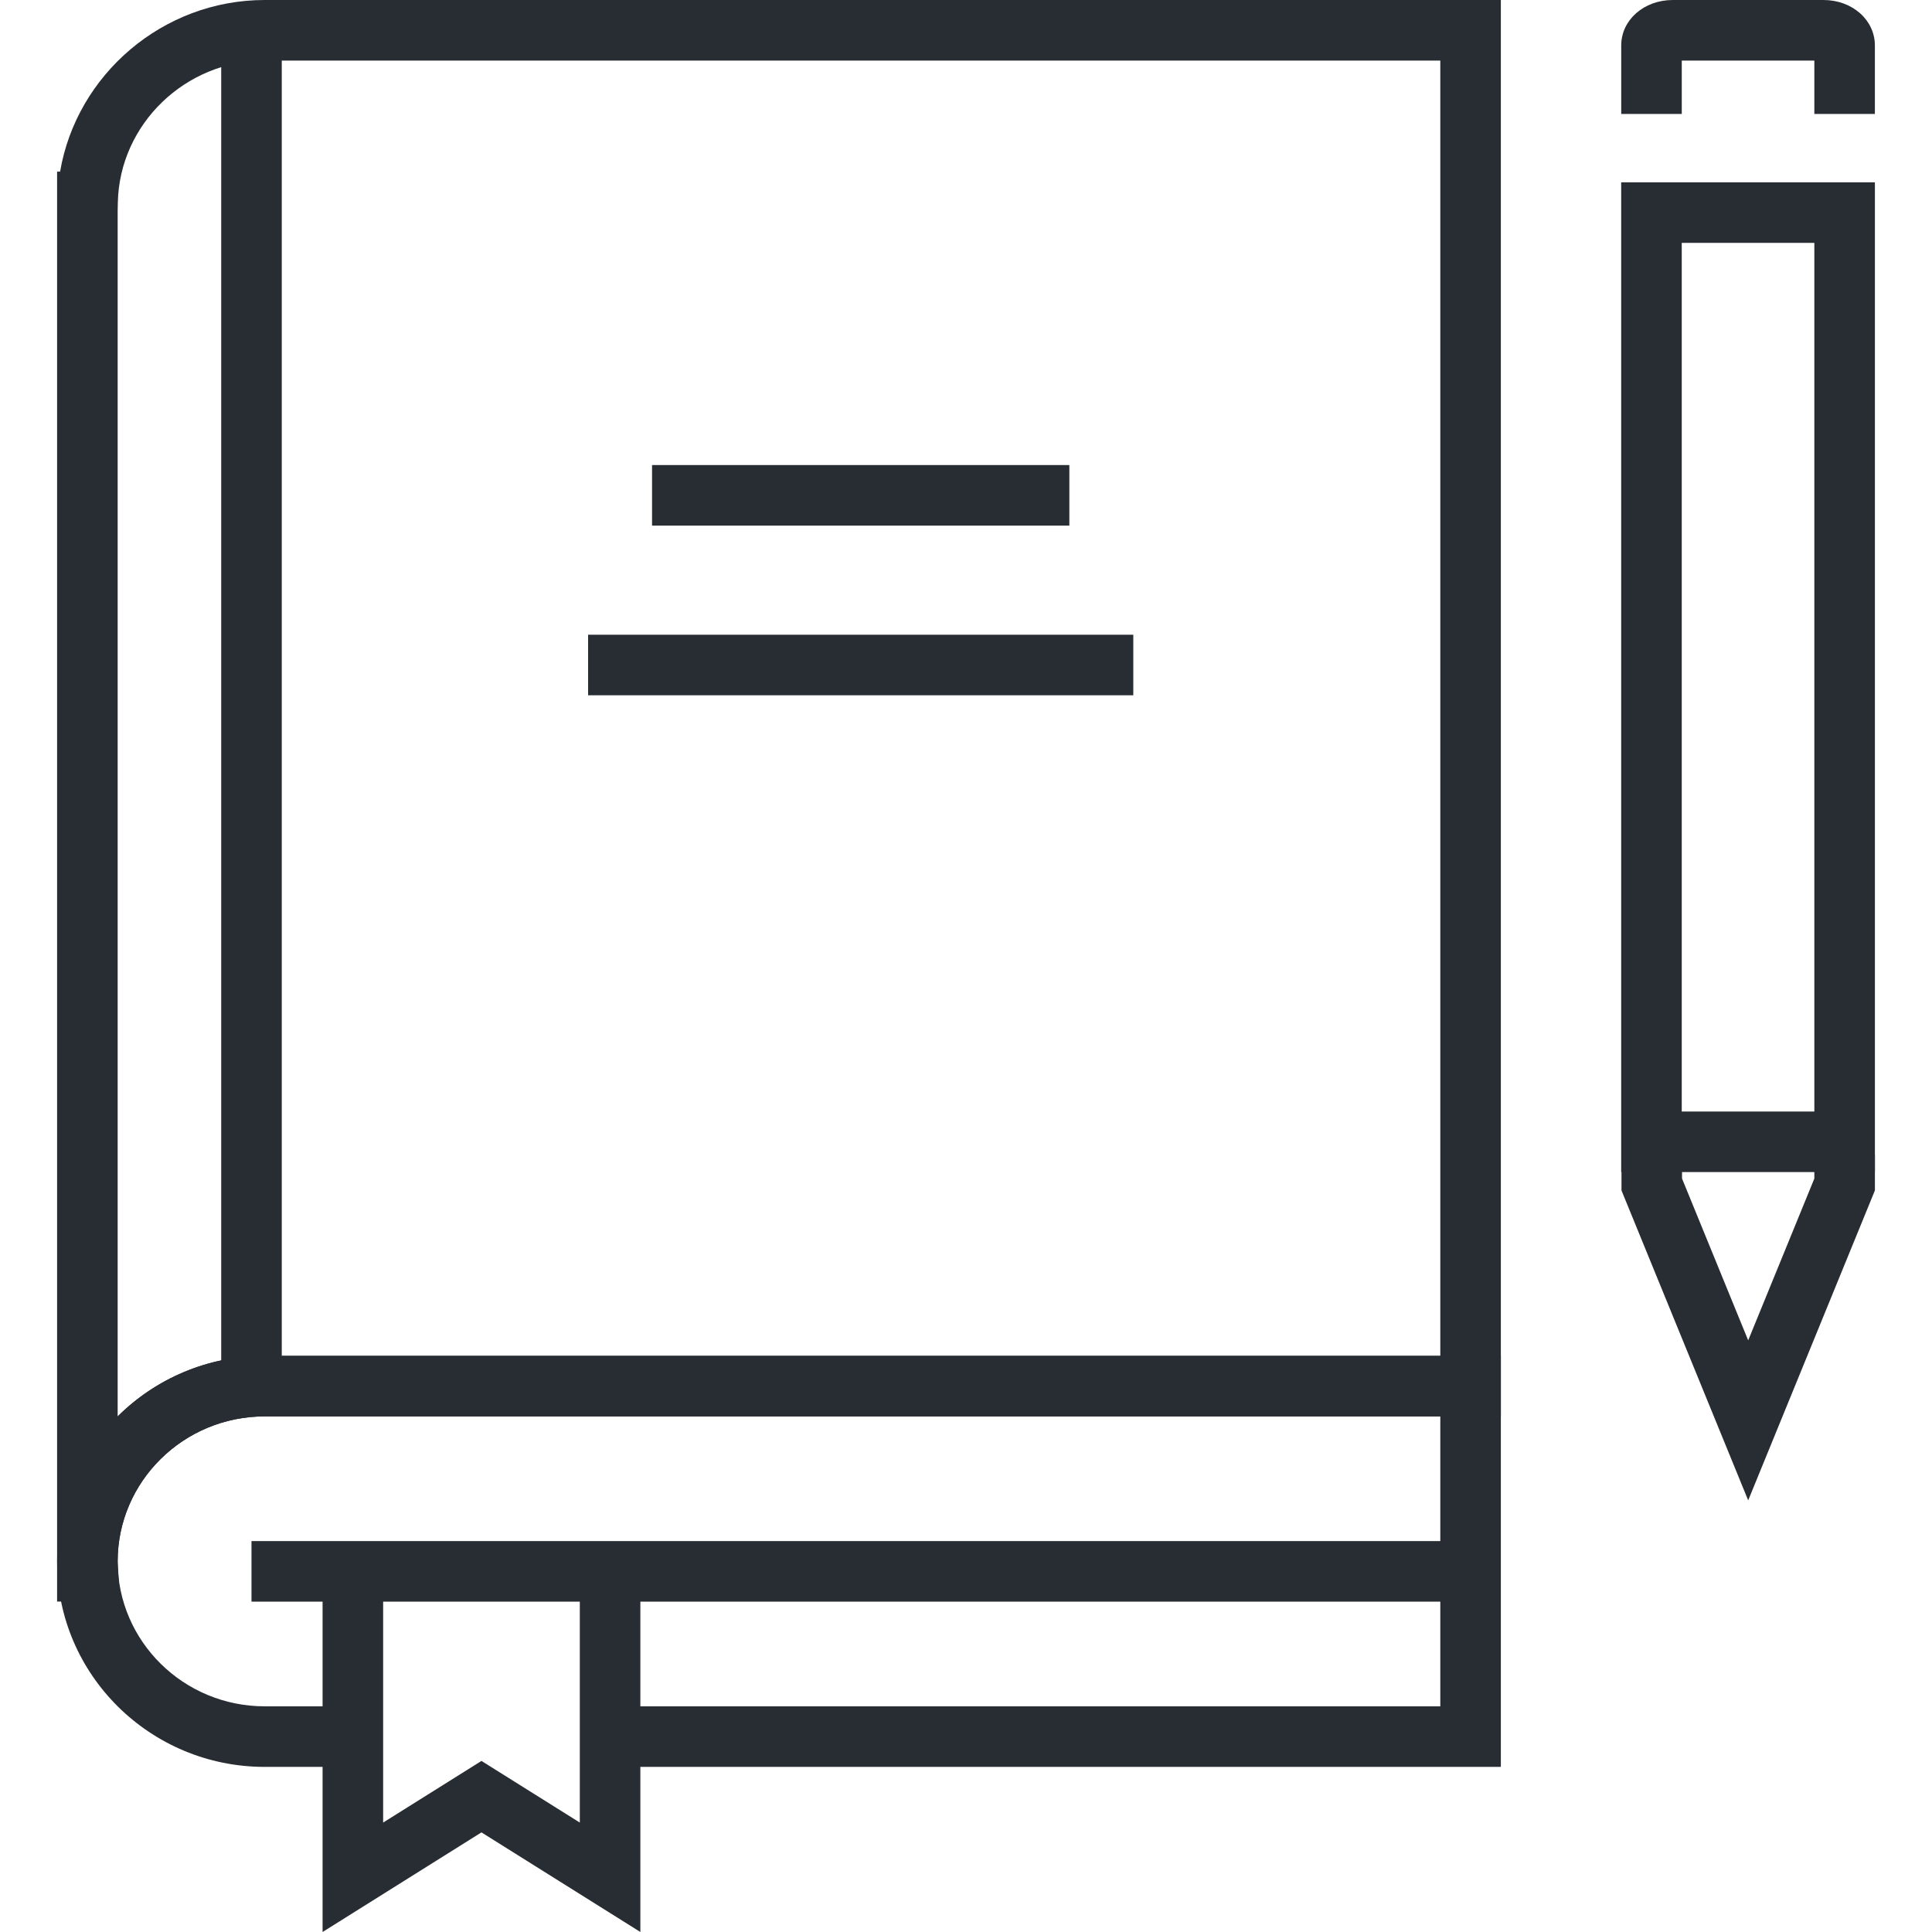
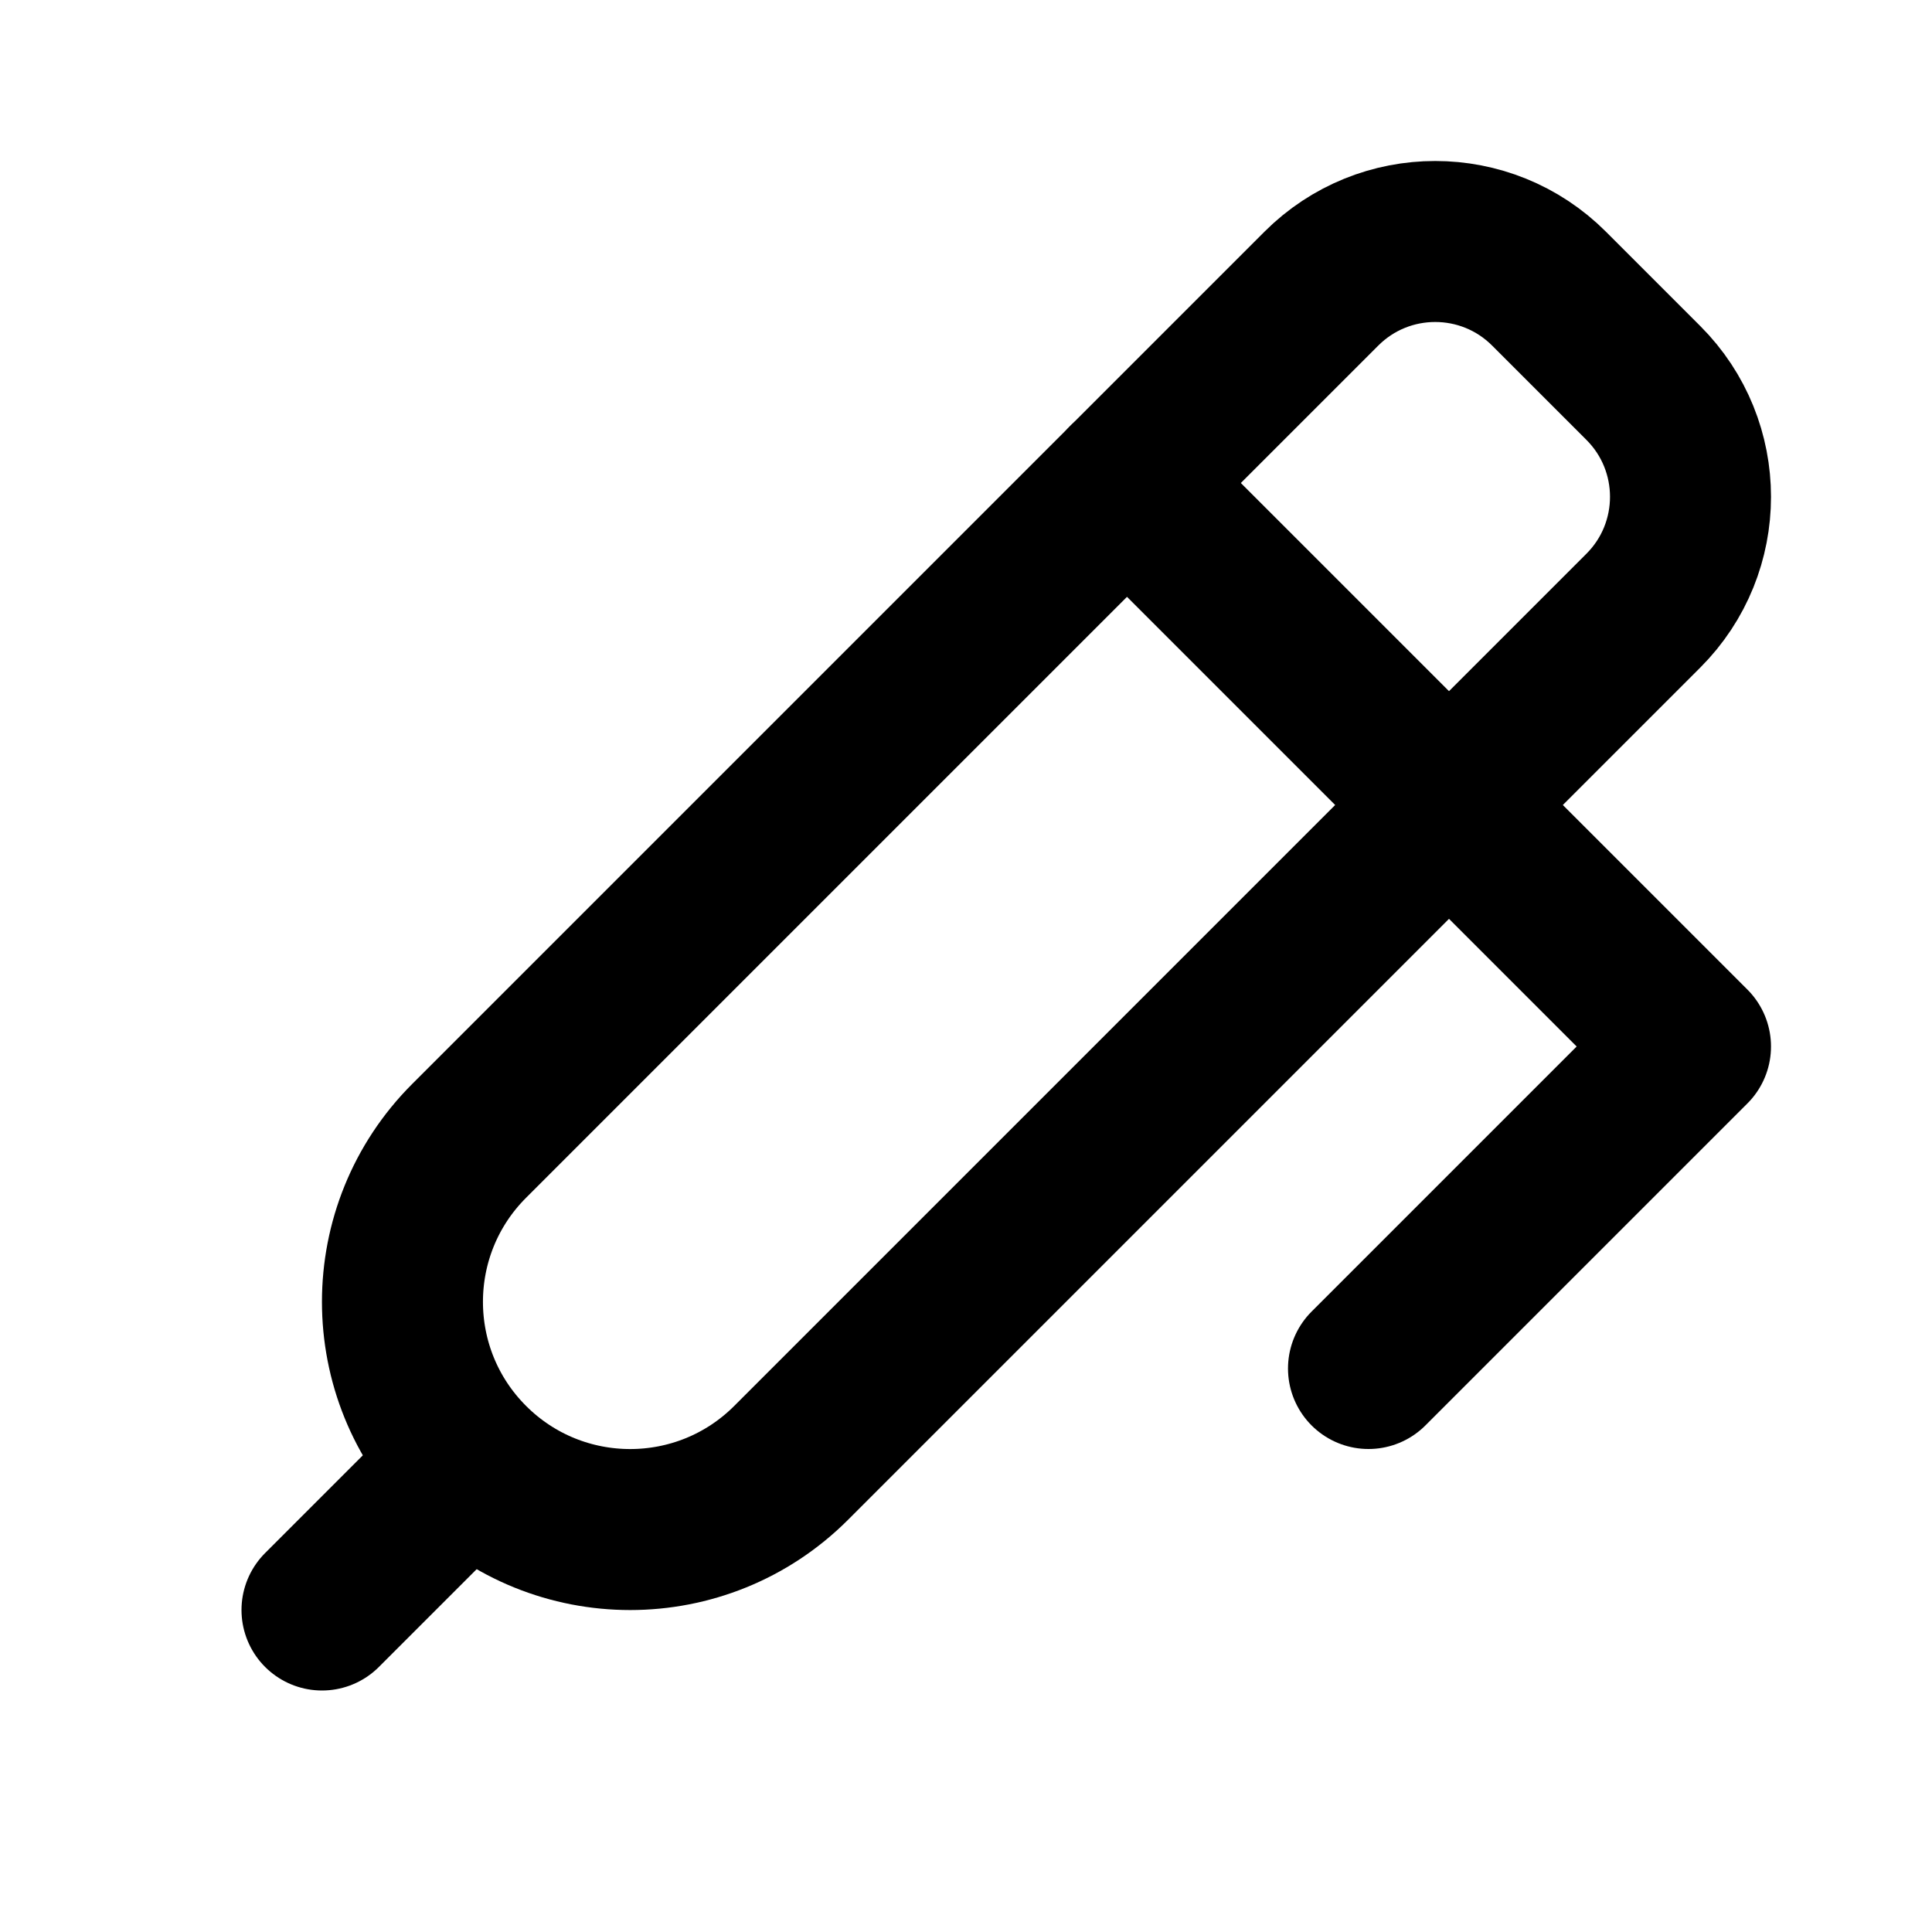
- <svg xmlns="http://www.w3.org/2000/svg" version="1.1" id="Layer_1" x="0px" y="0px" width="128px" height="128px" viewBox="0 0 128 128" enable-background="new 0 0 128 128" xml:space="preserve">
-   <g>
-     <g>
-       <path fill="#282D33" d="M7.953,106.106h-4.17V11.369h0.199C5.076,4.945,10.785,0,17.537,0h81.898v93.84H17.537    c-5.372,0-9.742,4.309-9.742,9.604c0,0.111,0.009,0.222,0.017,0.334L7.953,106.106z M7.795,13.992v79.849    c2.492-2.478,5.939-4.013,9.742-4.013h77.887V4.013H17.537c-5.259,0-9.624,4.219-9.73,9.404L7.795,13.992z" />
-     </g>
-     <g>
-       <g>
-         <path fill="#282D33" d="M99.436,117.061H40.374v-4.013h55.05V93.84H17.537c-5.372,0-9.742,4.308-9.742,9.604     c0,5.296,4.371,9.604,9.742,9.604h4.778v4.013h-4.778c-7.584,0-13.754-6.108-13.754-13.616s6.17-13.616,13.754-13.616h81.898     V117.061z" />
-       </g>
-     </g>
-     <g>
-       <path fill="#282D33" d="M124.217,7.551h-4.012V4.013h-8.783v3.538h-4.012V3.014c0-1.69,1.502-3.014,3.416-3.014h9.98    c1.912,0,3.41,1.323,3.41,3.014V7.551z" />
-     </g>
-     <g>
-       <polygon fill="#282D33" points="21.372,128 21.372,104.446 25.384,104.446 25.384,120.75 31.898,116.666 38.414,120.75     38.414,104.446 42.426,104.446 42.426,128 31.898,121.4   " />
-     </g>
-     <g>
-       <rect x="16.662" y="102.101" fill="#282D33" width="80.77" height="4.012" />
-     </g>
-     <g>
-       <rect x="14.656" y="3.122" fill="#282D33" width="4.012" height="87.992" />
-     </g>
-     <g>
-       <path fill="#282D33" d="M124.217,77.652h-16.809V12.079h16.809V77.652z M111.42,73.641h8.785v-57.55h-8.785V73.641z" />
-     </g>
-     <g>
-       <polygon fill="#282D33" points="115.822,99.403 107.428,78.87 107.428,76.511 111.439,76.511 111.439,78.082 115.822,88.802     120.205,78.082 120.205,76.511 124.217,76.511 124.217,78.87   " />
-     </g>
-     <g>
-       <rect x="38.963" y="42.052" fill="#282D33" width="36.121" height="4.012" />
-     </g>
-     <g>
-       <rect x="43.2" y="30.811" fill="#282D33" width="27.647" height="4.013" />
-     </g>
-   </g>
+ <svg xmlns="http://www.w3.org/2000/svg" width="24" height="24" viewBox="0 0 24 24" fill="none" stroke="currentColor" stroke-width="2" stroke-linecap="round" stroke-linejoin="round" class="icon icon-tabler icons-tabler-outline icon-tabler-ballpen">
+   <path stroke="none" d="M0 0h24v24H0z" fill="none" />
+   <path d="M14 6l7 7l-4 4" />
+   <path d="M5.828 18.172a2.828 2.828 0 0 0 4 0l10.586 -10.586a2 2 0 0 0 0 -2.829l-1.171 -1.171a2 2 0 0 0 -2.829 0l-10.586 10.586a2.828 2.828 0 0 0 0 4z" />
+   <path d="M4 20l1.768 -1.768" />
</svg>
